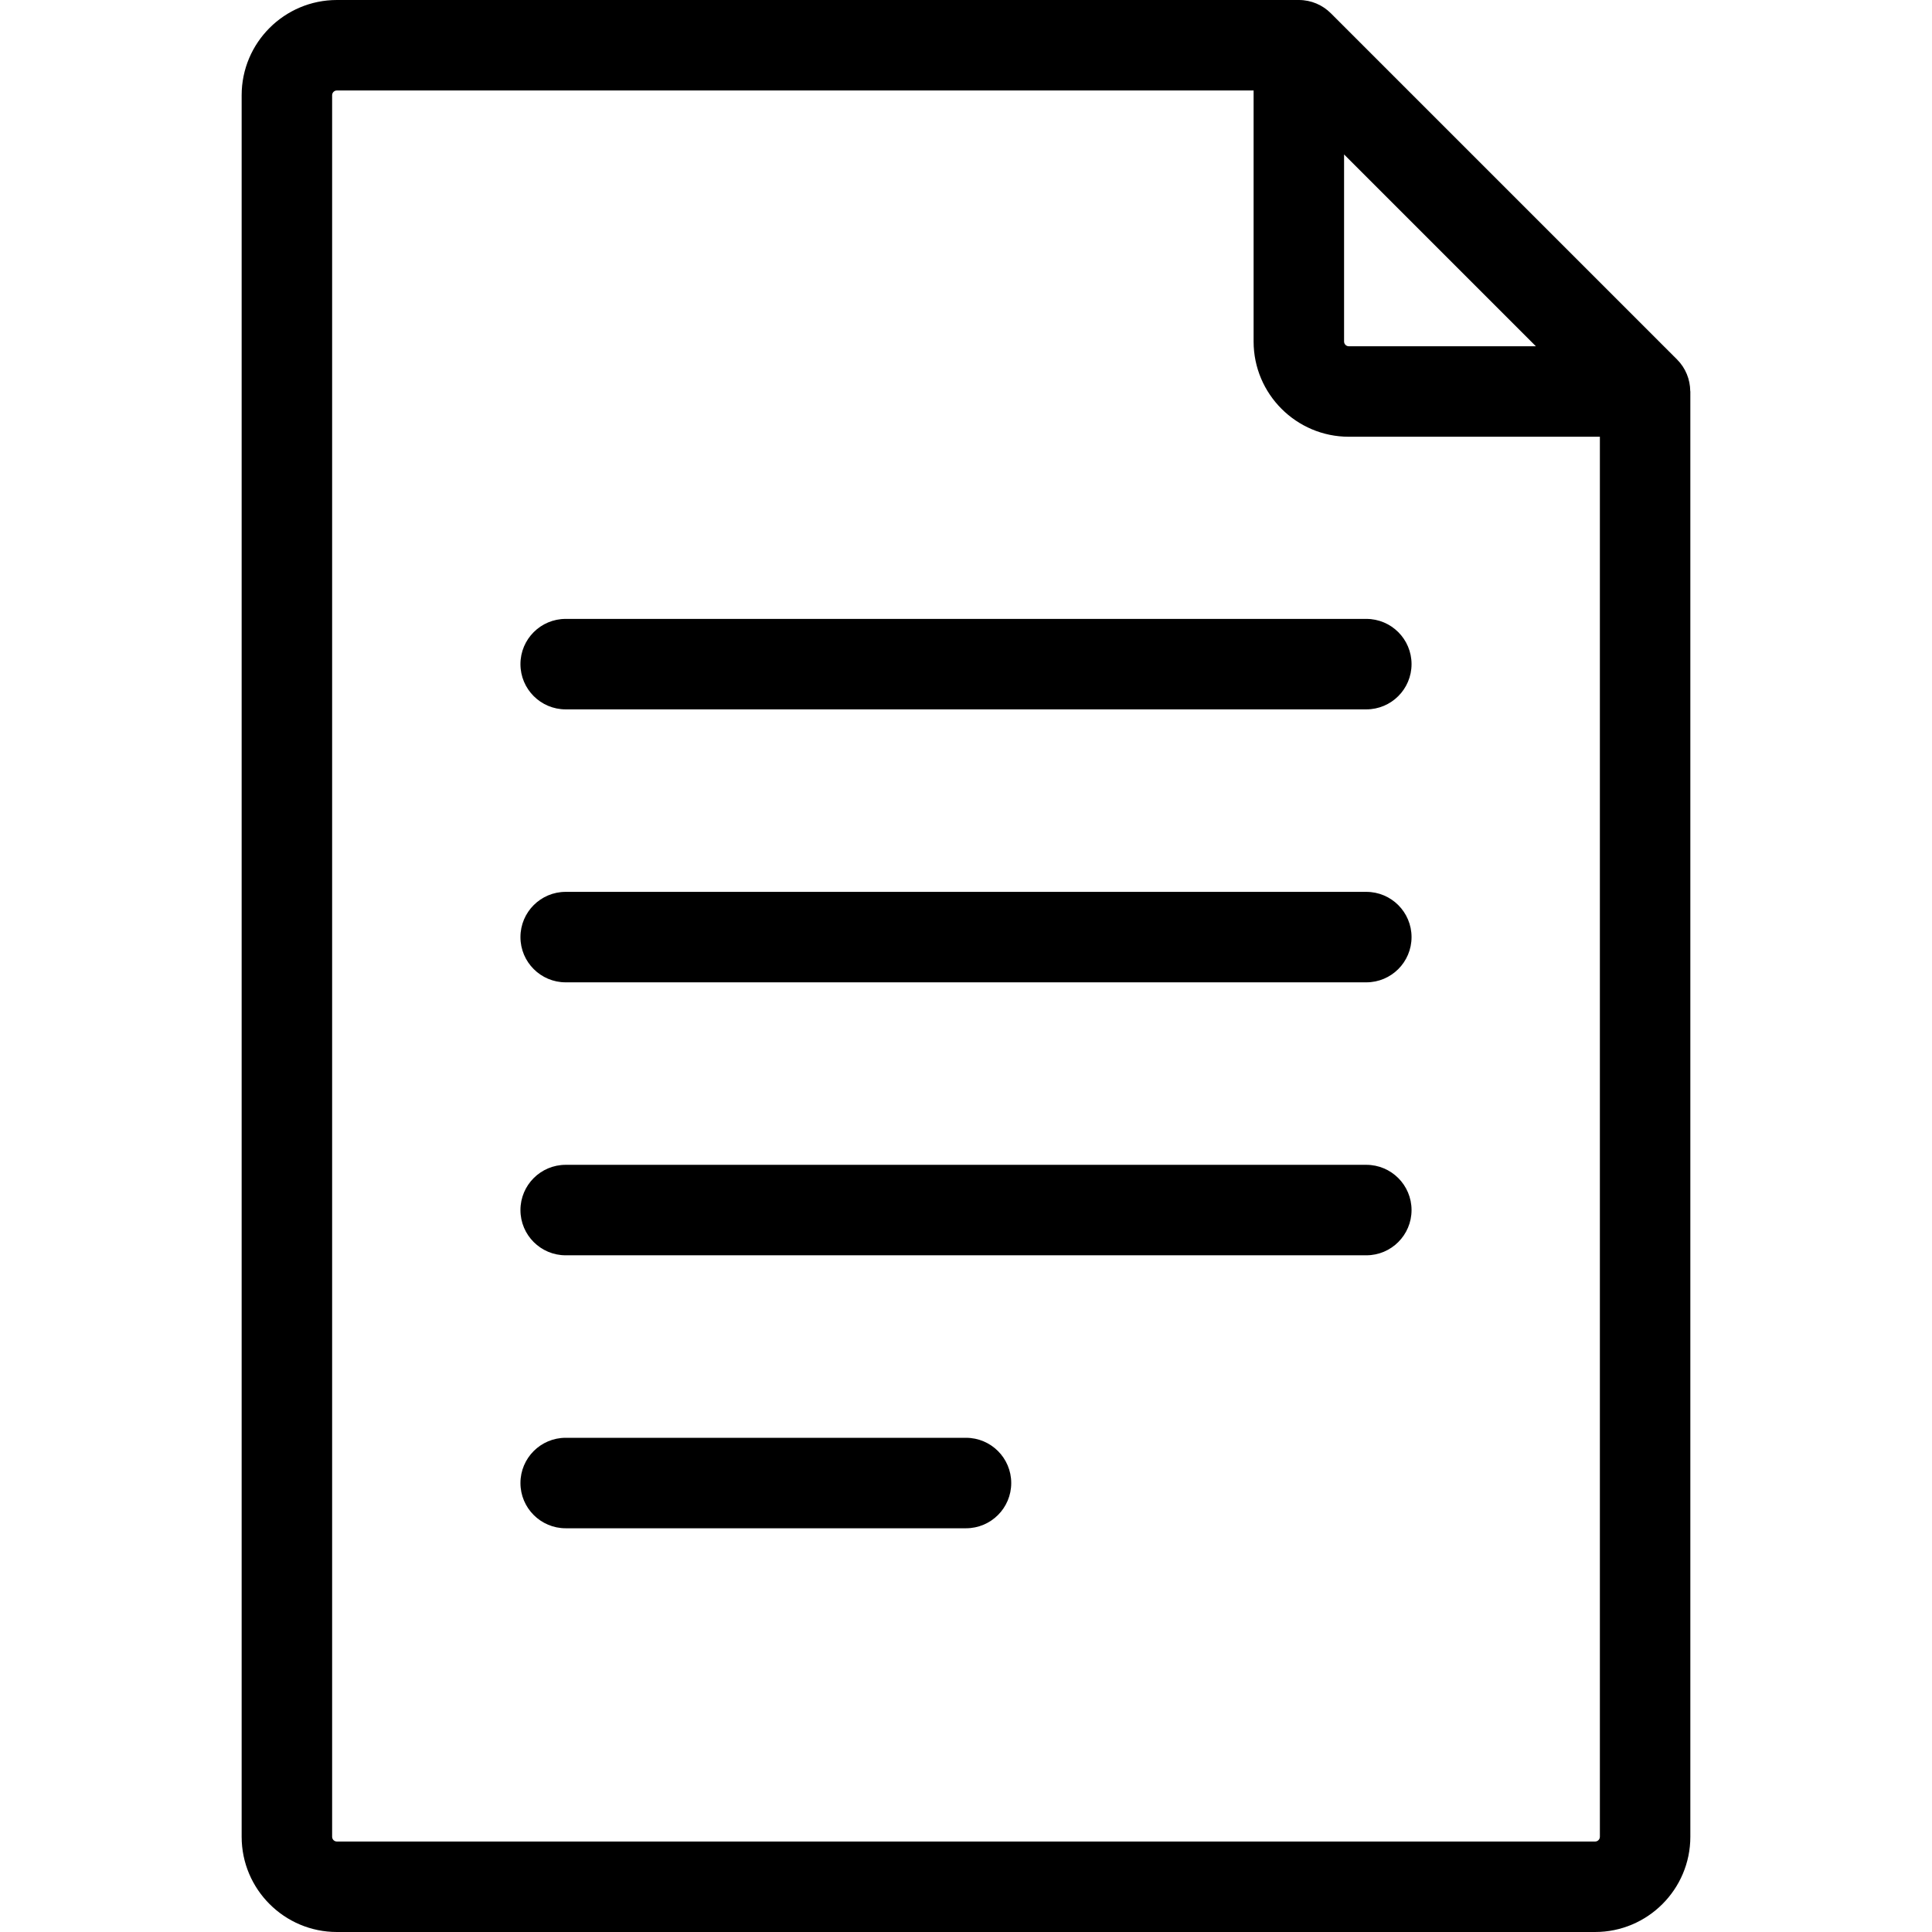
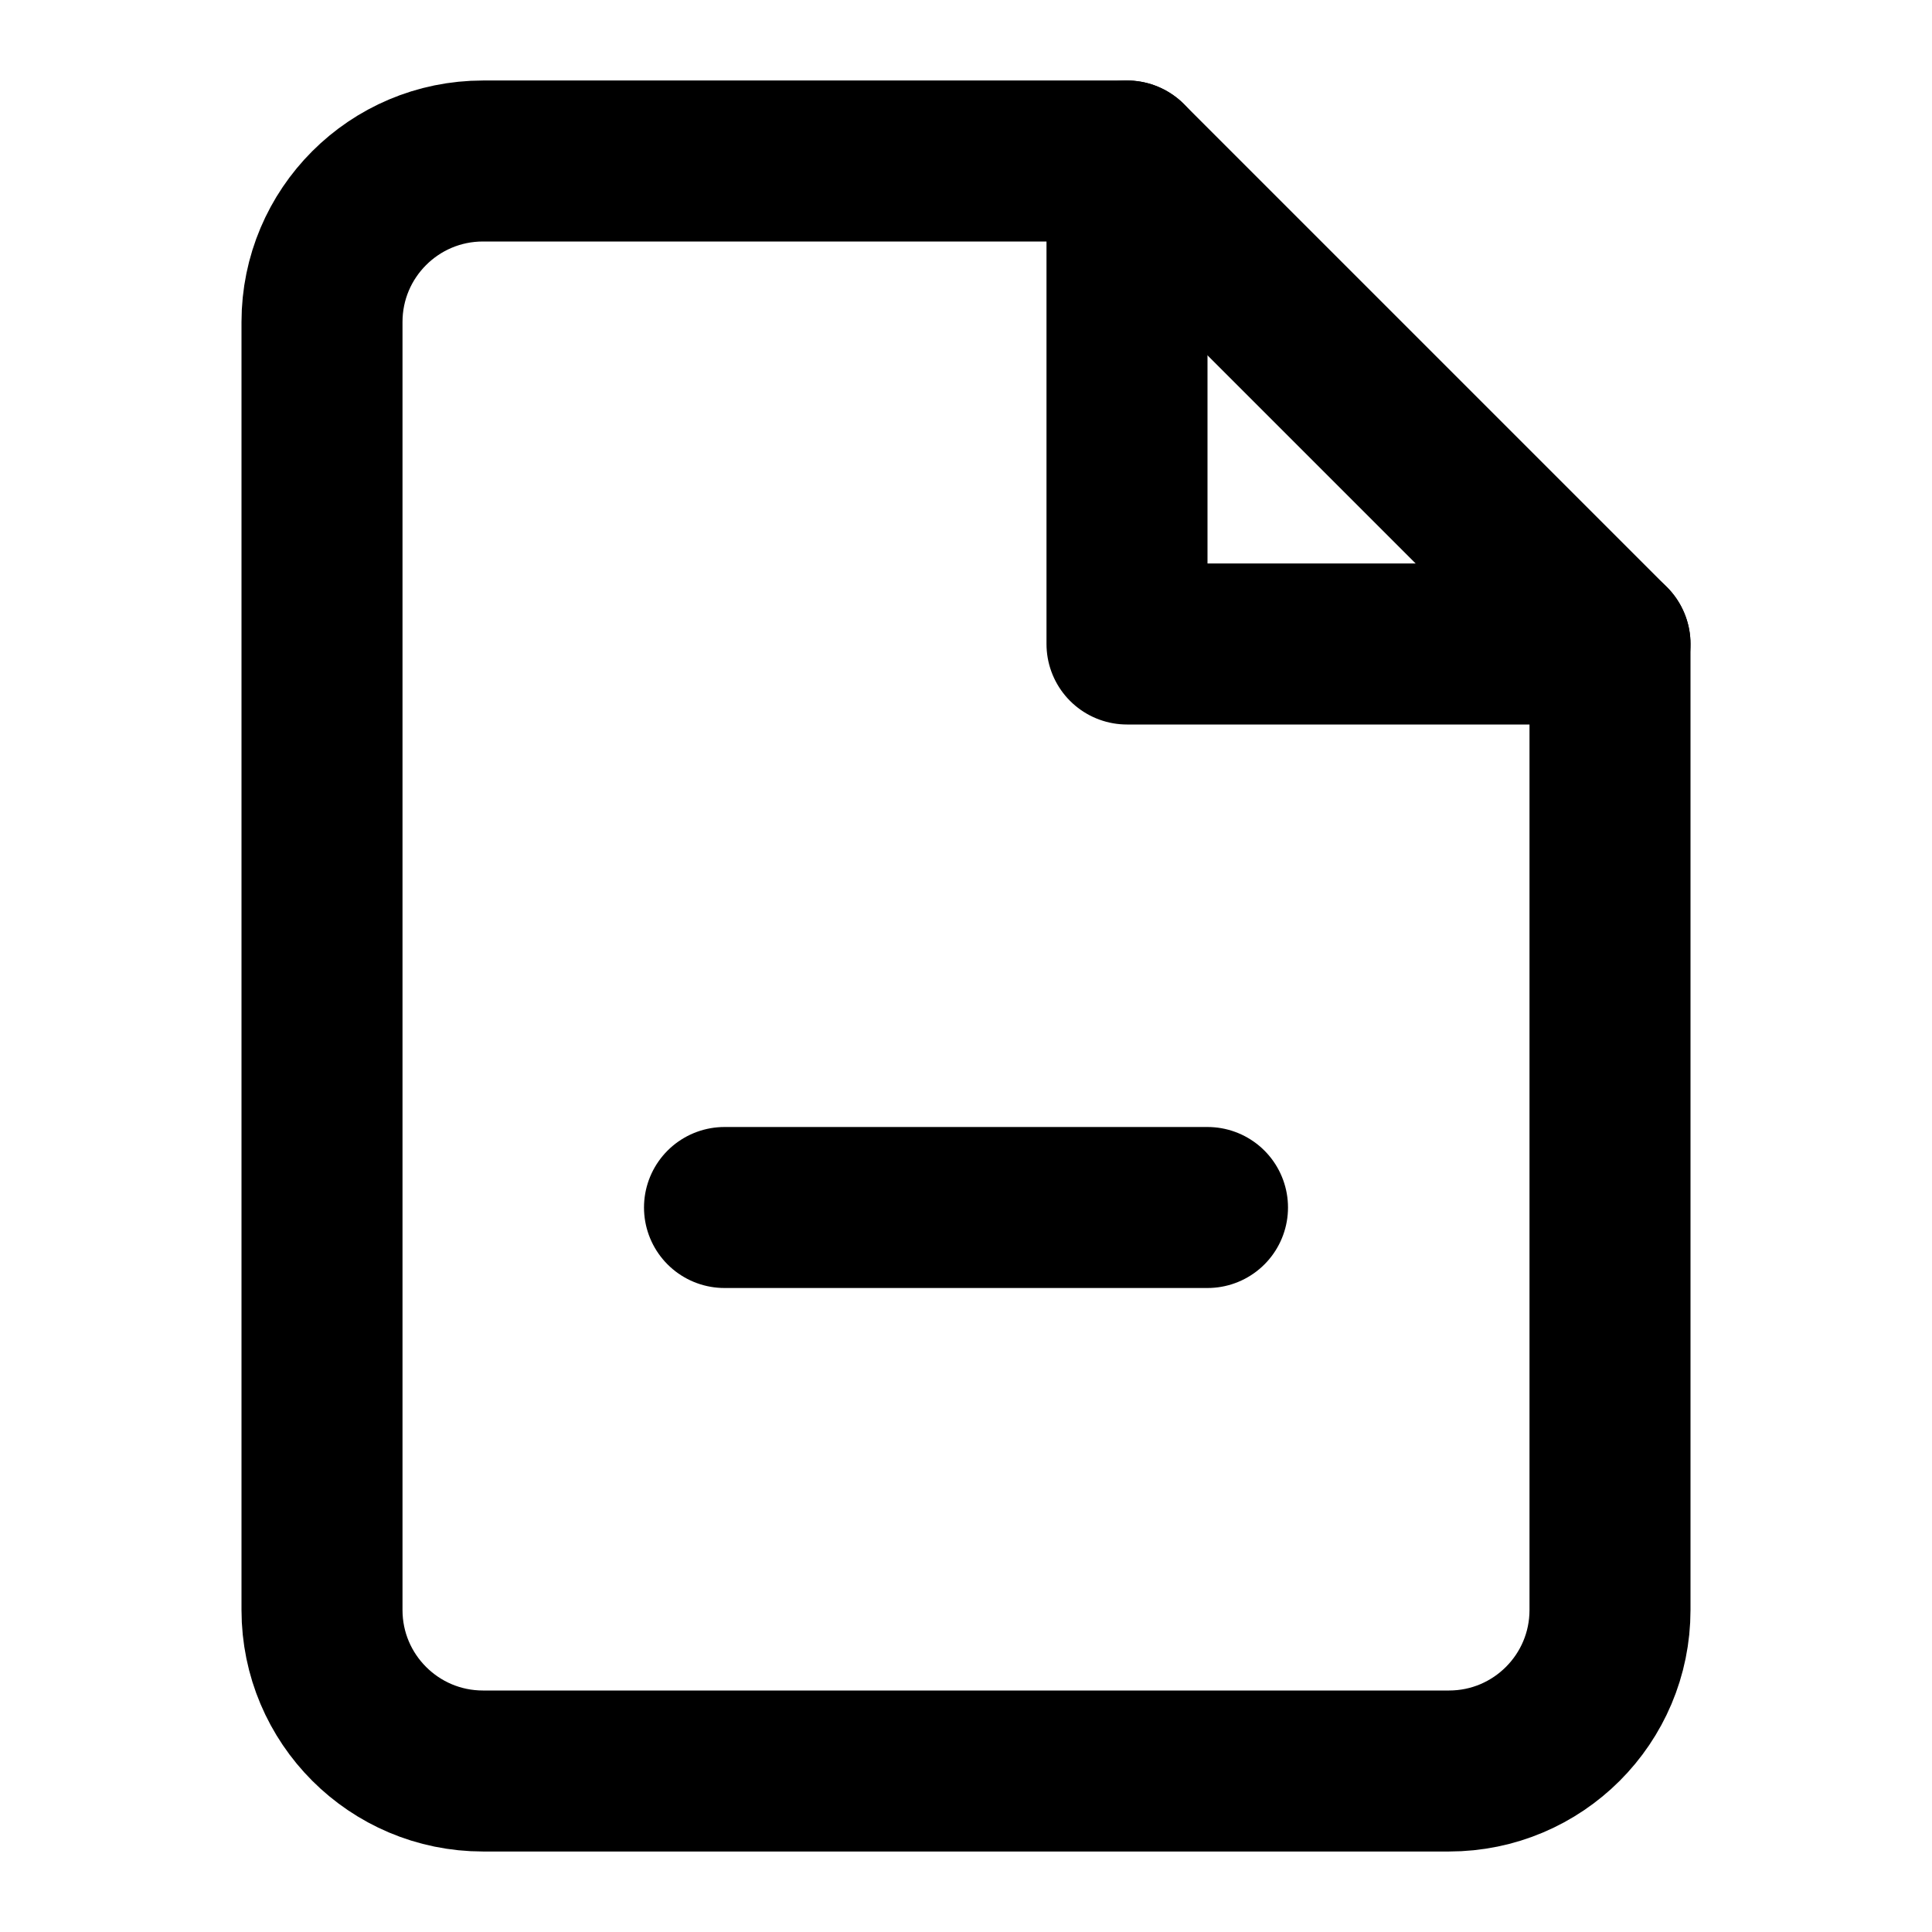
- <svg xmlns="http://www.w3.org/2000/svg" version="1.1" id="Layer_1" x="0px" y="0px" viewBox="0 0 512 512" style="enable-background:new 0 0 512 512;" xml:space="preserve">
-   <g>
-     <g>
-       <path d="M447.933,103.629c-0.034-3.076-1.224-6.09-3.485-8.352L352.683,3.511c-0.004-0.004-0.007-0.005-0.011-0.008    C350.505,1.338,347.511,0,344.206,0H89.278C75.361,0,64.04,11.32,64.04,25.237v461.525c0,13.916,11.32,25.237,25.237,25.237    h333.444c13.916,0,25.237-11.32,25.237-25.237V103.753C447.96,103.709,447.937,103.672,447.933,103.629z M356.194,40.931    l50.834,50.834h-49.572c-0.695,0-1.262-0.567-1.262-1.262V40.931z M423.983,486.763c0,0.695-0.566,1.261-1.261,1.261H89.278    c-0.695,0-1.261-0.566-1.261-1.261V25.237c0-0.695,0.566-1.261,1.261-1.261h242.94v66.527c0,13.916,11.322,25.239,25.239,25.239    h66.527V486.763z" />
-     </g>
-   </g>
-   <g>
-     <g>
-       <path d="M362.088,164.014H149.912c-6.62,0-11.988,5.367-11.988,11.988c0,6.62,5.368,11.988,11.988,11.988h212.175    c6.62,0,11.988-5.368,11.988-11.988C374.076,169.381,368.707,164.014,362.088,164.014z" />
-     </g>
-   </g>
-   <g>
-     <g>
-       <path d="M362.088,236.353H149.912c-6.62,0-11.988,5.368-11.988,11.988c0,6.62,5.368,11.988,11.988,11.988h212.175    c6.62,0,11.988-5.368,11.988-11.988C374.076,241.721,368.707,236.353,362.088,236.353z" />
-     </g>
-   </g>
-   <g>
-     <g>
-       <path d="M362.088,308.691H149.912c-6.62,0-11.988,5.368-11.988,11.988c0,6.621,5.368,11.988,11.988,11.988h212.175    c6.62,0,11.988-5.367,11.988-11.988C374.076,314.06,368.707,308.691,362.088,308.691z" />
-     </g>
-   </g>
-   <g>
-     <g>
-       <path d="M256,381.031H149.912c-6.62,0-11.988,5.368-11.988,11.988c0,6.621,5.368,11.988,11.988,11.988H256    c6.62,0,11.988-5.367,11.988-11.988C267.988,386.398,262.62,381.031,256,381.031z" />
-     </g>
-   </g>
-   <g>
- </g>
-   <g>
- </g>
-   <g>
- </g>
-   <g>
- </g>
-   <g>
- </g>
-   <g>
- </g>
-   <g>
- </g>
-   <g>
- </g>
-   <g>
- </g>
-   <g>
- </g>
-   <g>
- </g>
-   <g>
- </g>
-   <g>
- </g>
-   <g>
- </g>
-   <g>
- </g>
+ <svg xmlns="http://www.w3.org/2000/svg" width="24" height="24" viewBox="0 0 24 24" fill="none" stroke="#000" stroke-width="2" stroke-linecap="round" stroke-linejoin="round" class="feather feather-file-minus">
+   <path d="M14 2H6a2 2 0 0 0-2 2v16a2 2 0 0 0 2 2h12a2 2 0 0 0 2-2V8z" />
+   <polyline points="14 2 14 8 20 8" />
+   <line x1="9" y1="15" x2="15" y2="15" />
</svg>
